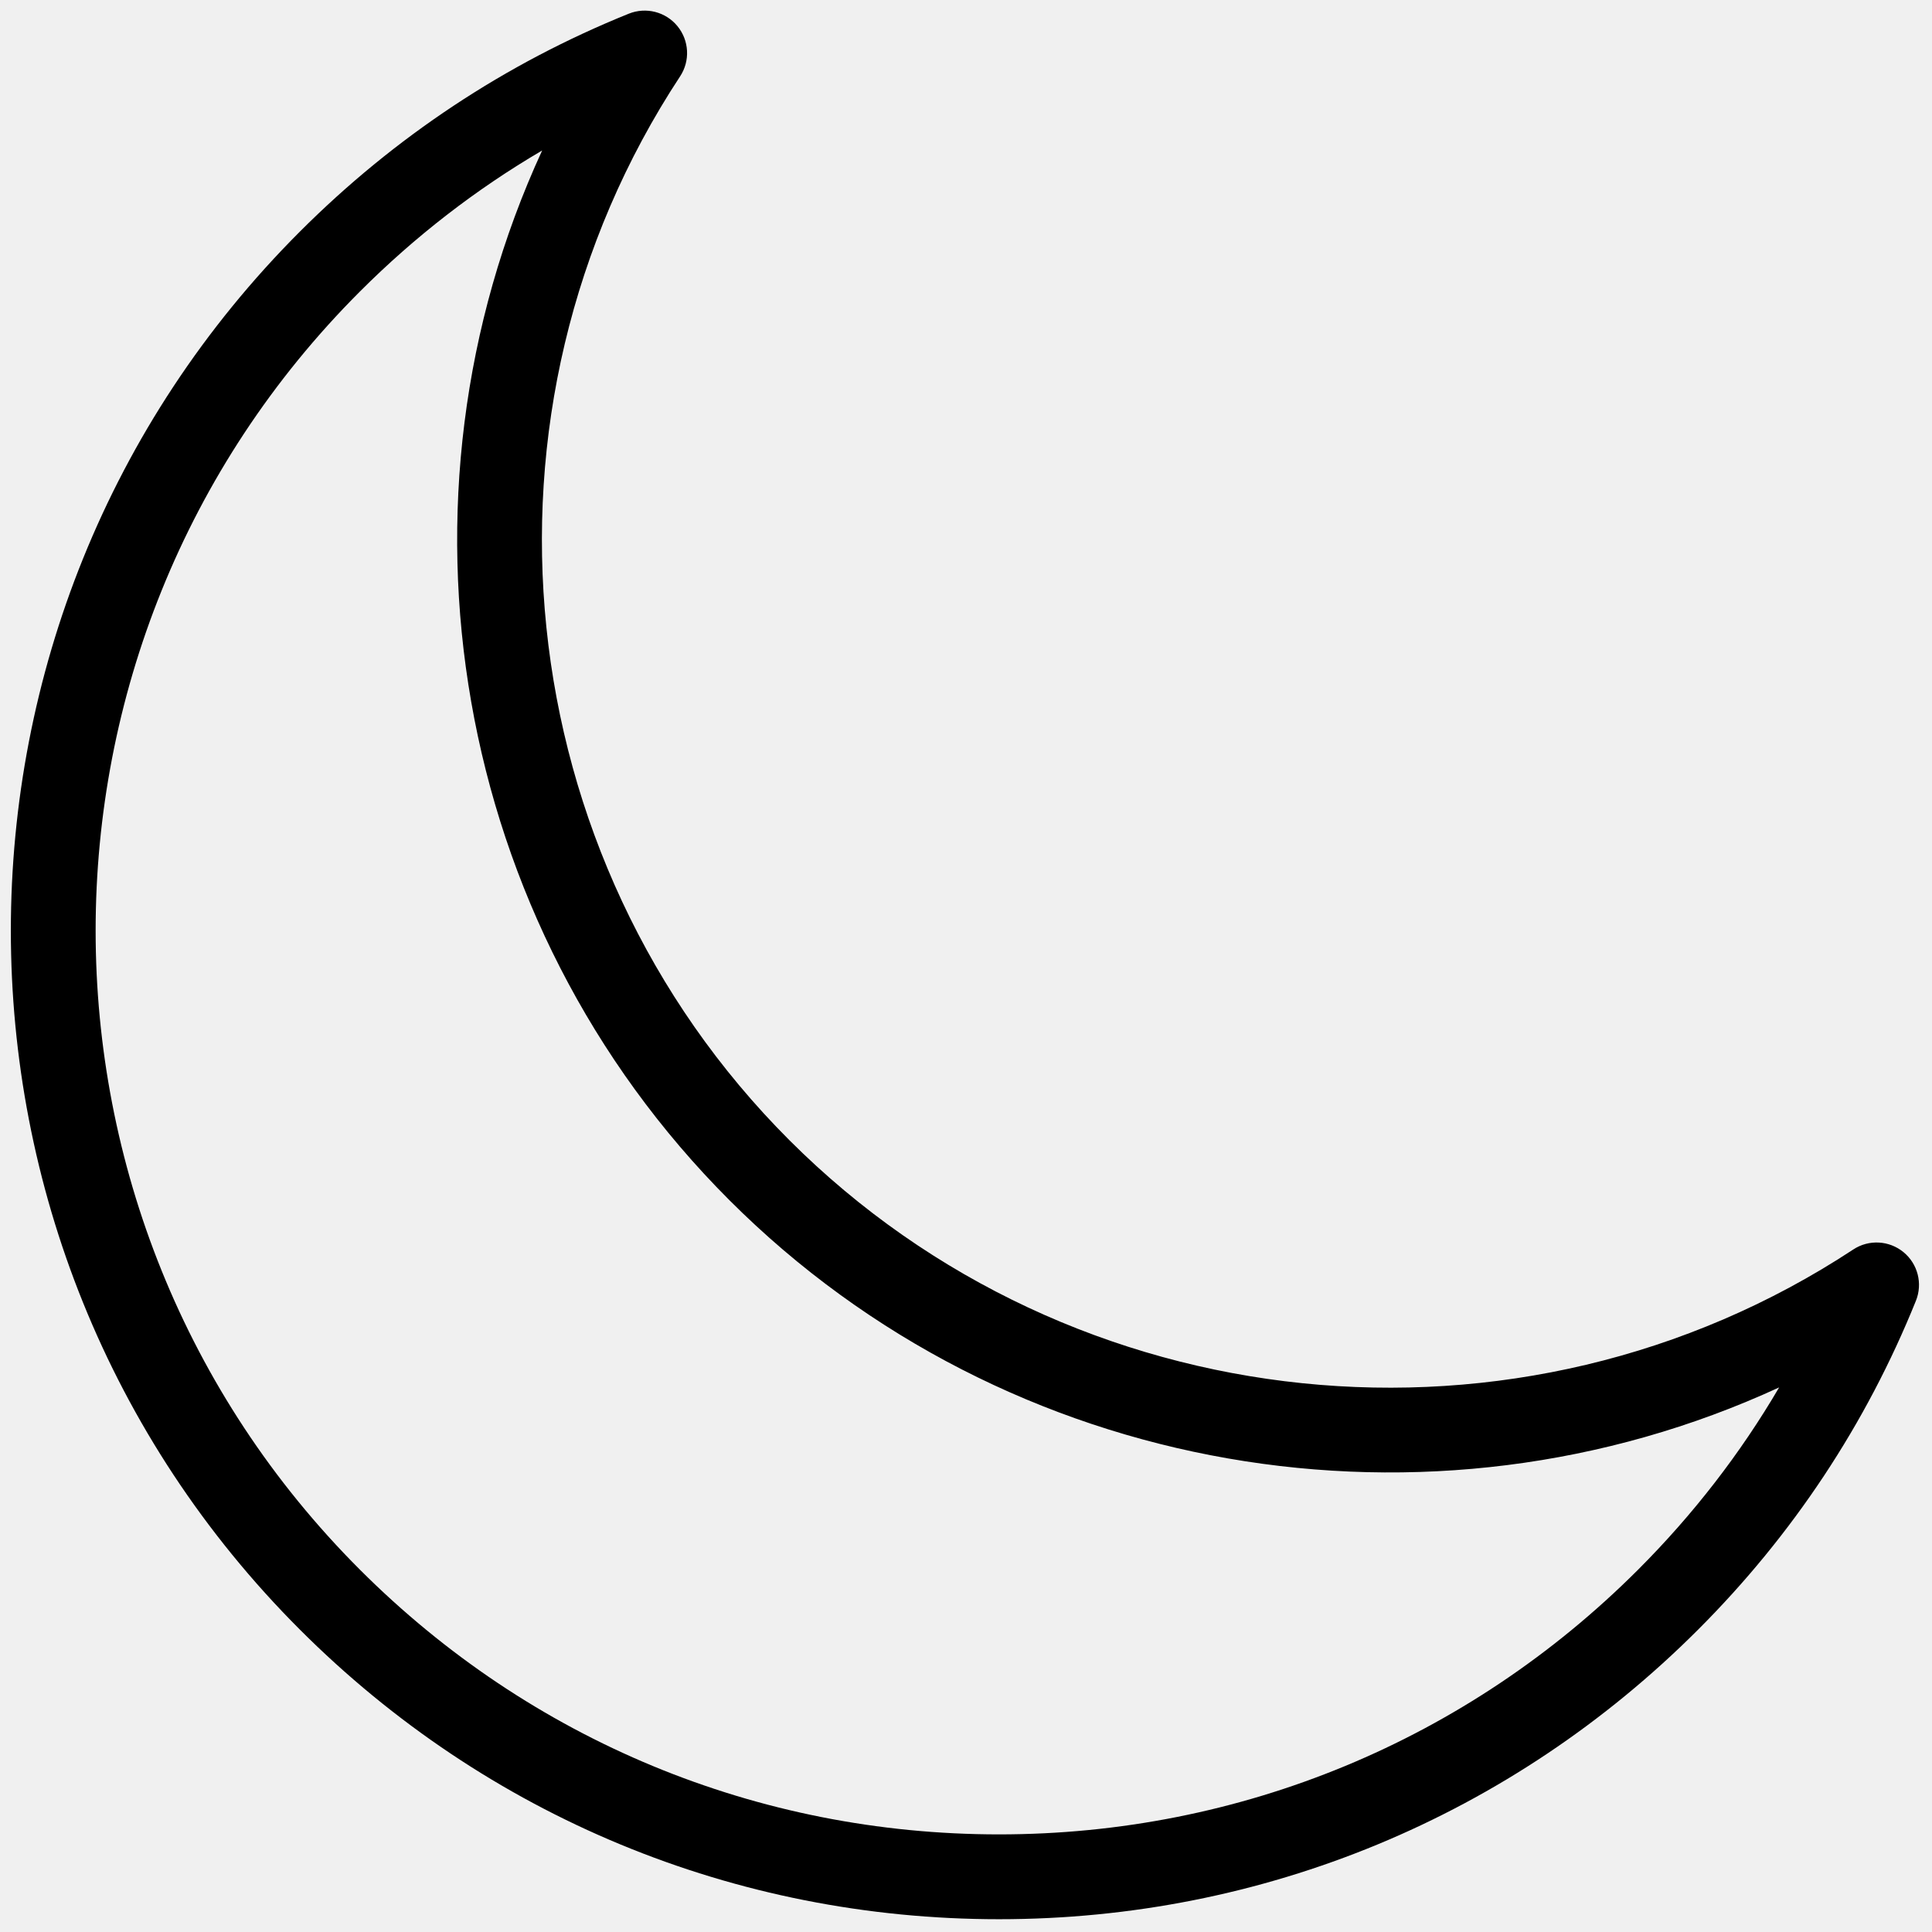
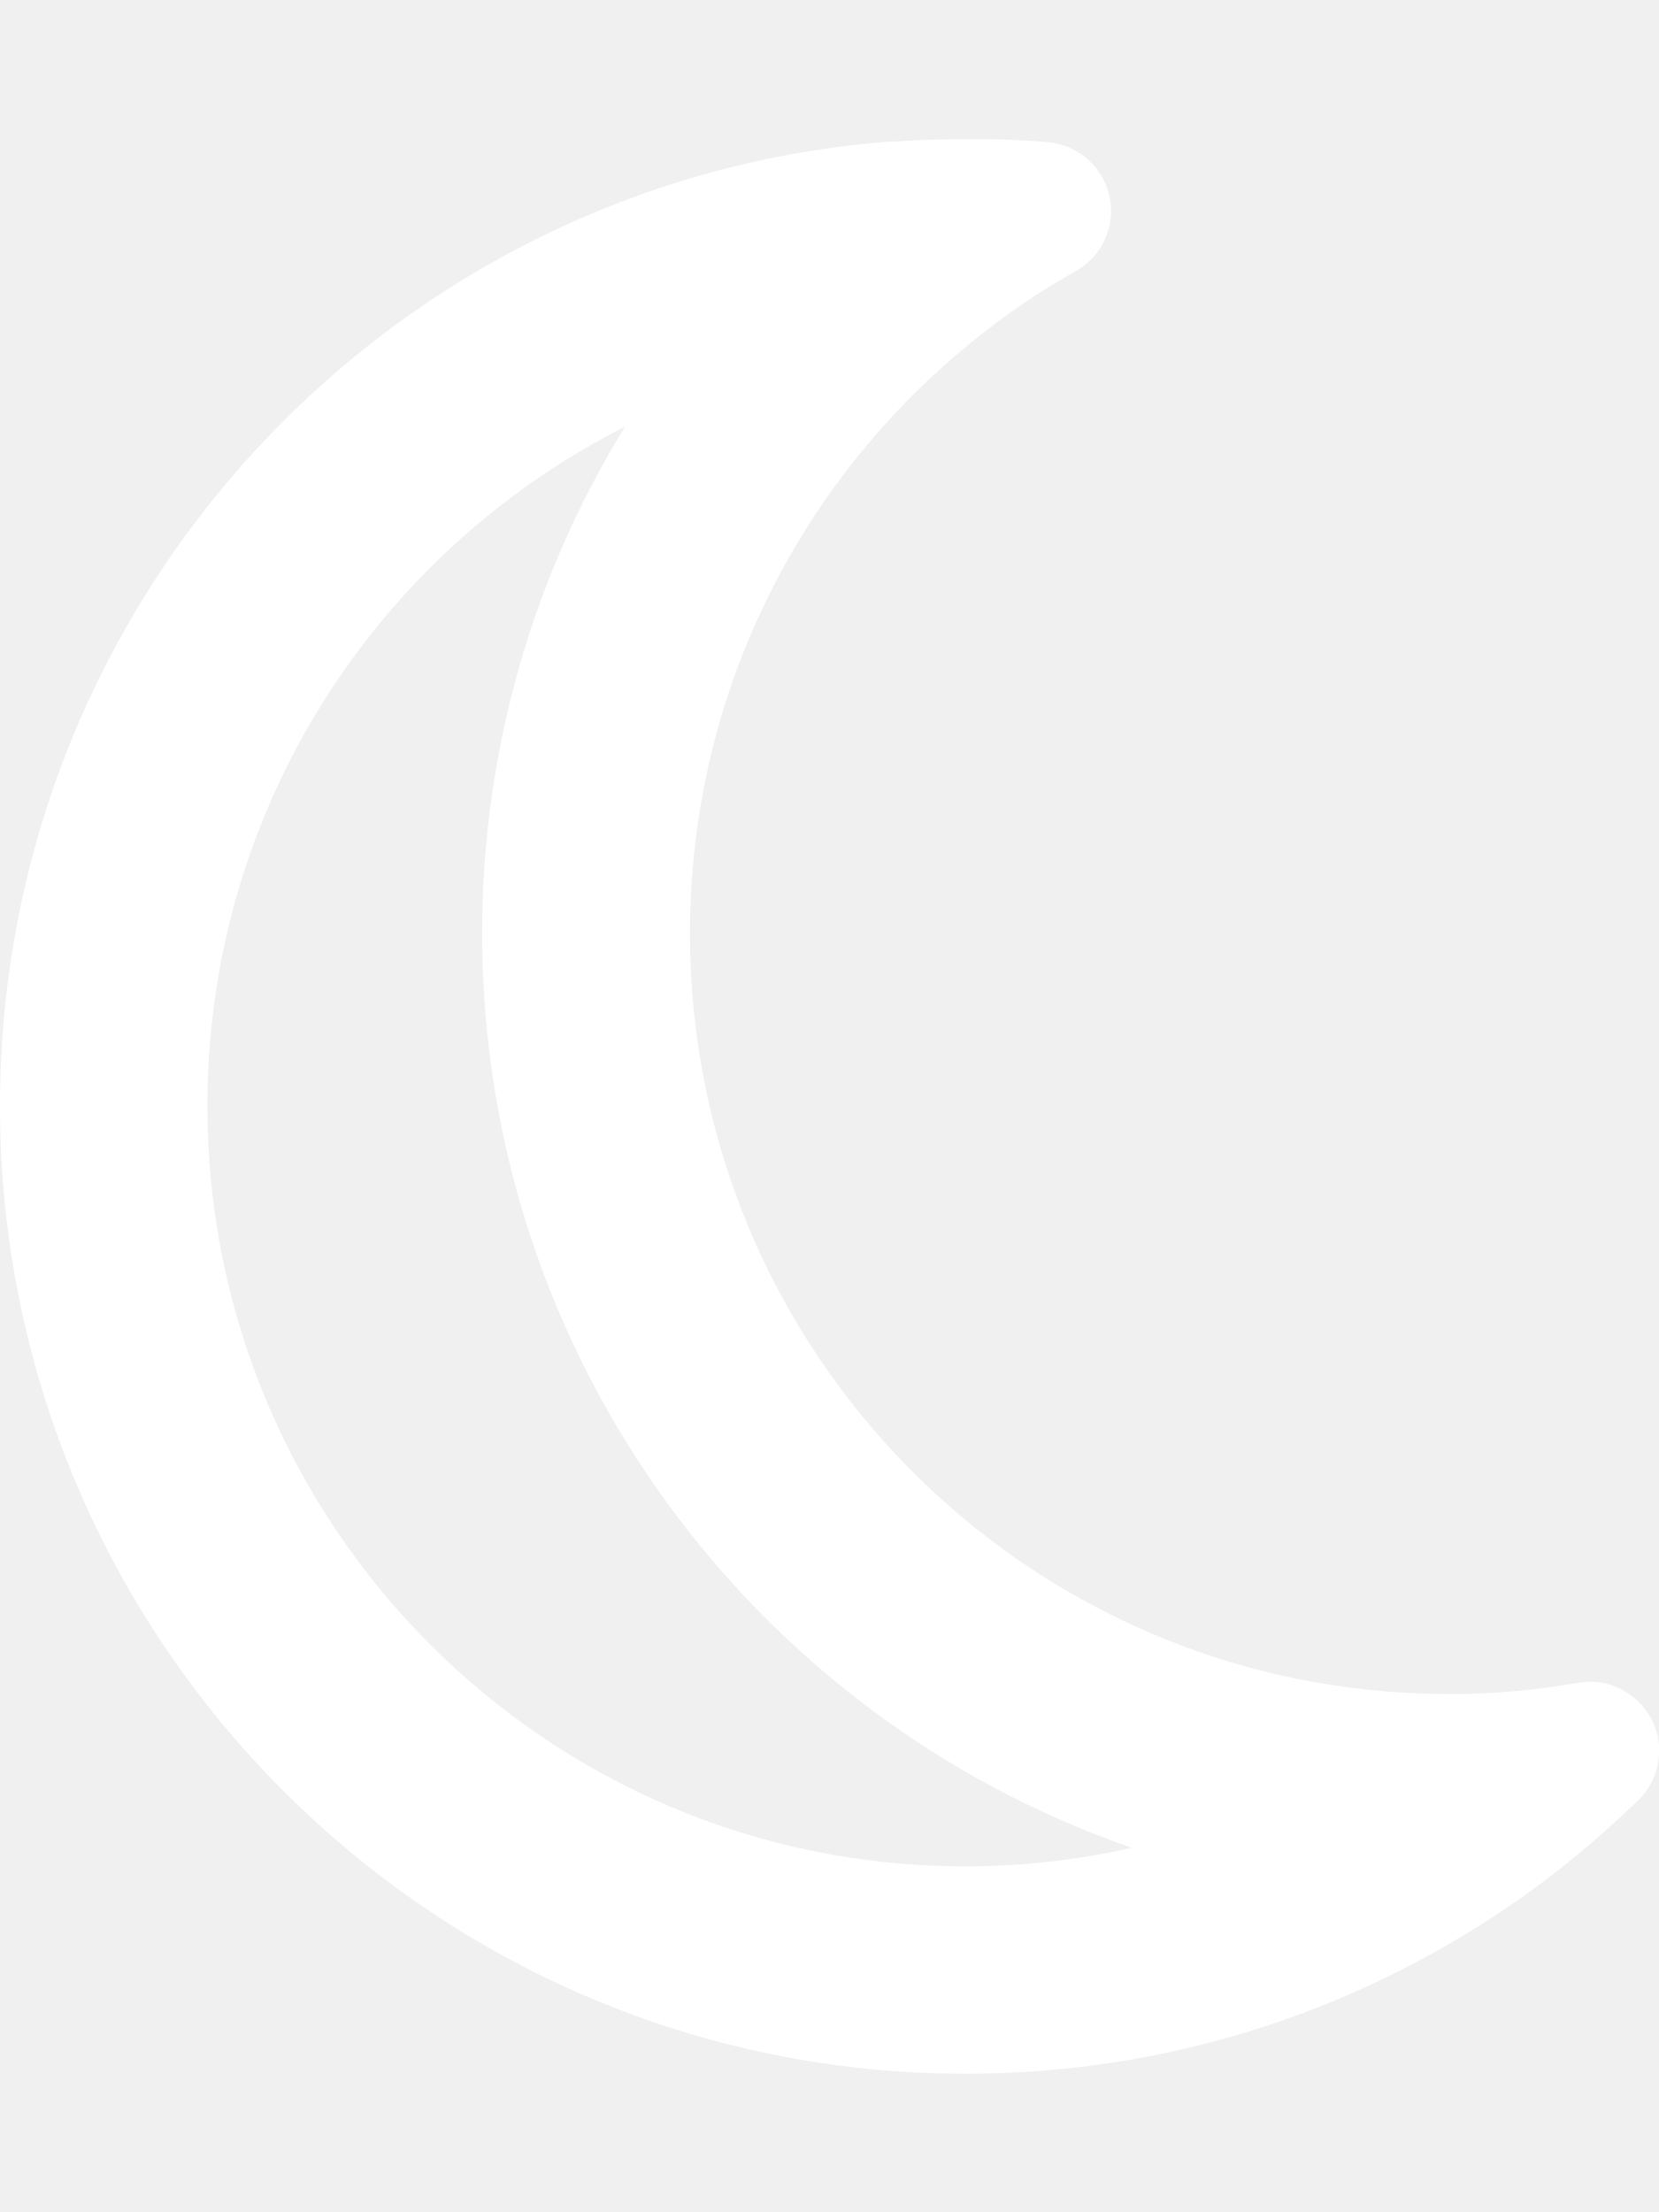
- <svg xmlns="http://www.w3.org/2000/svg" version="1.1" width="256" height="256" viewBox="0 0 256 256" xml:space="preserve">
-   <defs>
- 	</defs>
-   <g style="stroke: none; stroke-width: 0; stroke-dasharray: none; stroke-linecap: butt; stroke-linejoin: miter; stroke-miterlimit: 10; fill: none; fill-rule: nonzero; opacity: 1;" transform="translate(1.406593 1.406593) scale(2.81 2.81)">
-     <path d="M 46.607 90 c -12.452 0 -24.159 -4.849 -32.964 -13.654 c -18.176 -18.177 -18.176 -47.752 0 -65.928 c 4.469 -4.469 9.687 -7.925 15.507 -10.273 c 0.813 -0.327 1.742 -0.089 2.295 0.588 C 32 1.41 32.051 2.368 31.57 3.099 c -10.35 15.731 -8.183 36.83 5.154 50.167 l 0 0 c 13.338 13.336 34.437 15.503 50.166 5.153 c 0.73 -0.482 1.69 -0.431 2.366 0.123 c 0.678 0.555 0.915 1.484 0.588 2.296 c -2.347 5.82 -5.803 11.038 -10.272 15.508 C 70.766 85.151 59.059 90 46.607 90 z M 25.065 6.595 c -3.118 1.827 -5.994 4.051 -8.594 6.651 c -16.616 16.617 -16.616 43.654 0 60.271 C 24.521 81.567 35.223 86 46.607 86 s 22.086 -4.433 30.136 -12.482 c 2.6 -2.601 4.824 -5.477 6.651 -8.595 c -16.447 7.582 -36.384 4.285 -49.499 -8.829 l 0 0 C 20.781 42.979 17.484 23.041 25.065 6.595 z" style="stroke: none; stroke-width: 1; stroke-dasharray: none; stroke-linecap: butt; stroke-linejoin: miter; stroke-miterlimit: 10; fill: rgb(0,0,0); fill-rule: nonzero; opacity: 1;" transform=" matrix(1 0 0 1 0 0) " stroke-linecap="round" />
-   </g>
+ <svg xmlns="http://www.w3.org/2000/svg" viewBox="0 0 384 512">
+   <path fill="#ffffff" d="M144.7 98.7c-21 34.1-33.1 74.3-33.1 117.3c0 98 62.8 181.4 150.4 211.7c-12.4 2.8-25.3 4.3-38.6 4.3C126.6 432 48 353.3 48 256c0-68.9 39.4-128.4 96.8-157.3zm62.1-66C91.1 41.2 0 137.9 0 256C0 379.7 100 480 223.5 480c47.8 0 92-15 128.4-40.6c1.9-1.3 3.7-2.7 5.5-4c4.8-3.6 9.4-7.4 13.9-11.4c2.7-2.4 5.3-4.8 7.9-7.3c5-4.9 6.3-12.5 3.1-18.7s-10.1-9.7-17-8.5c-3.7 .6-7.4 1.2-11.1 1.6c-5 .5-10.1 .9-15.3 1c-1.2 0-2.5 0-3.7 0c-.1 0-.2 0-.3 0c-96.8-.2-175.2-78.9-175.2-176c0-54.8 24.9-103.7 64.1-136c1-.9 2.1-1.7 3.2-2.6c4-3.2 8.2-6.2 12.5-9c3.1-2 6.3-4 9.6-5.8c6.1-3.5 9.2-10.5 7.7-17.3s-7.3-11.9-14.3-12.5c-3.6-.3-7.1-.5-10.7-.6c-2.7-.1-5.5-.1-8.2-.1c-3.3 0-6.5 .1-9.8 .2c-2.3 .1-4.6 .2-6.9 .4z" />
</svg>
